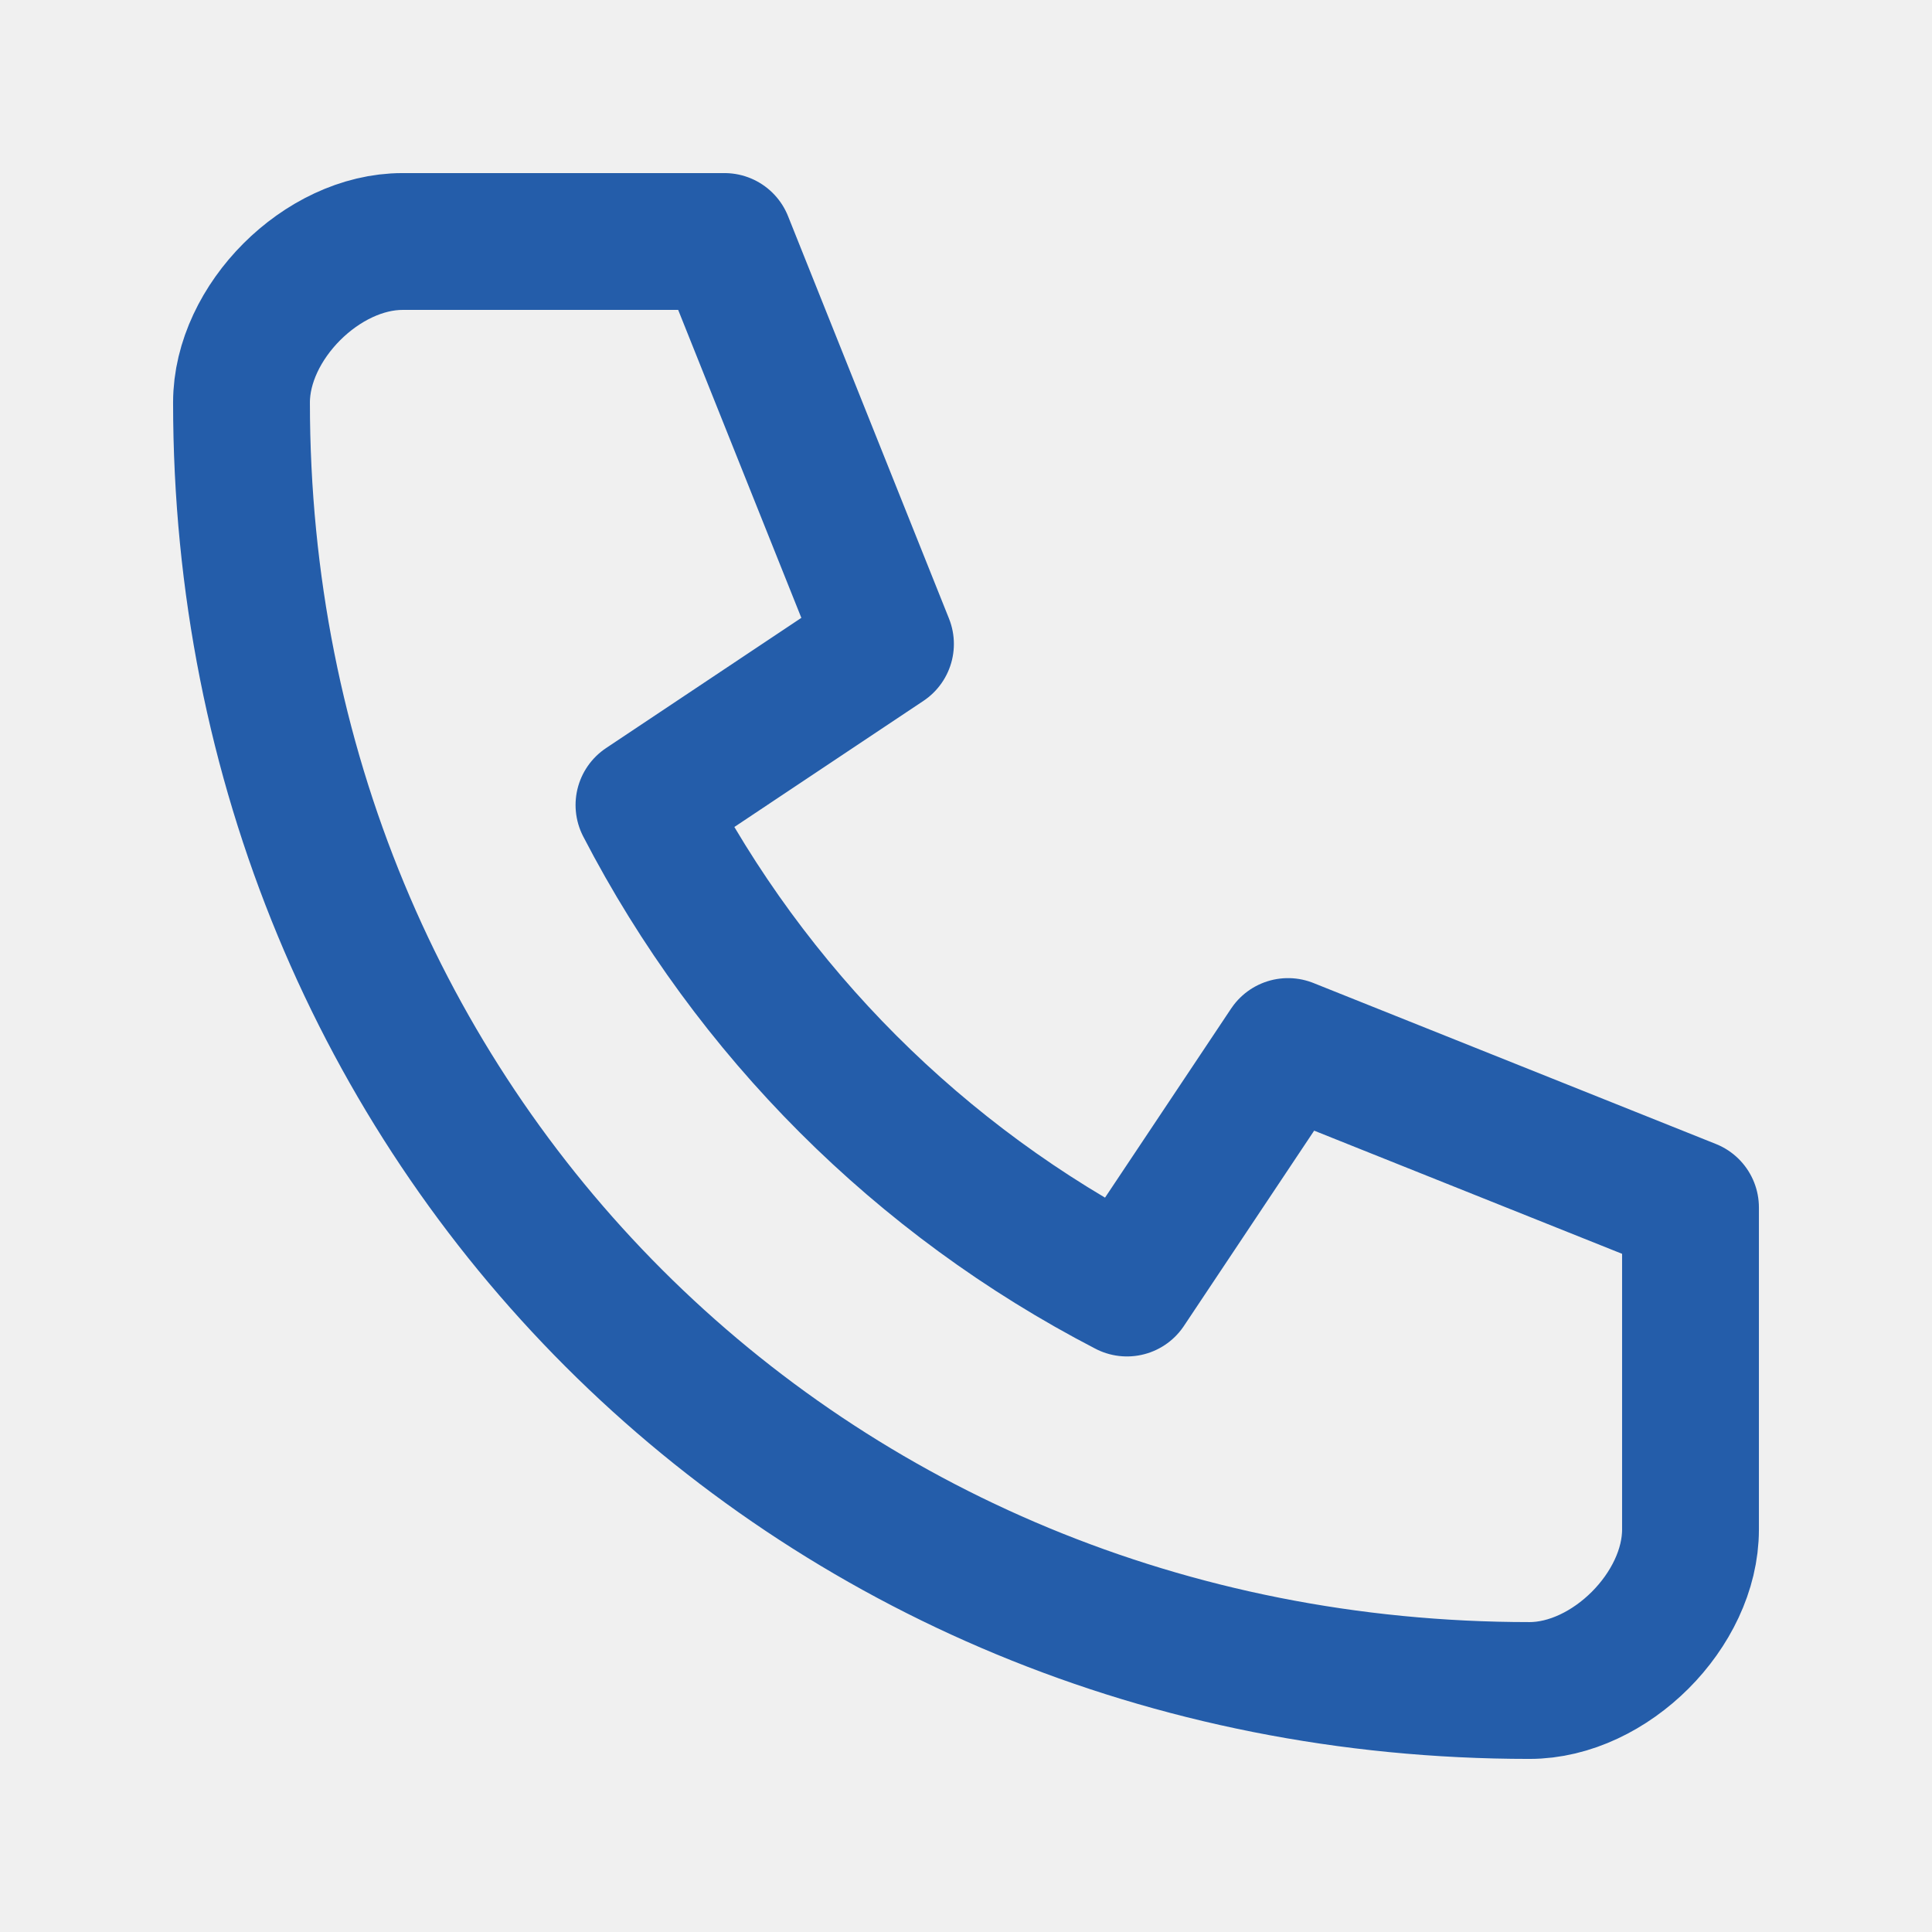
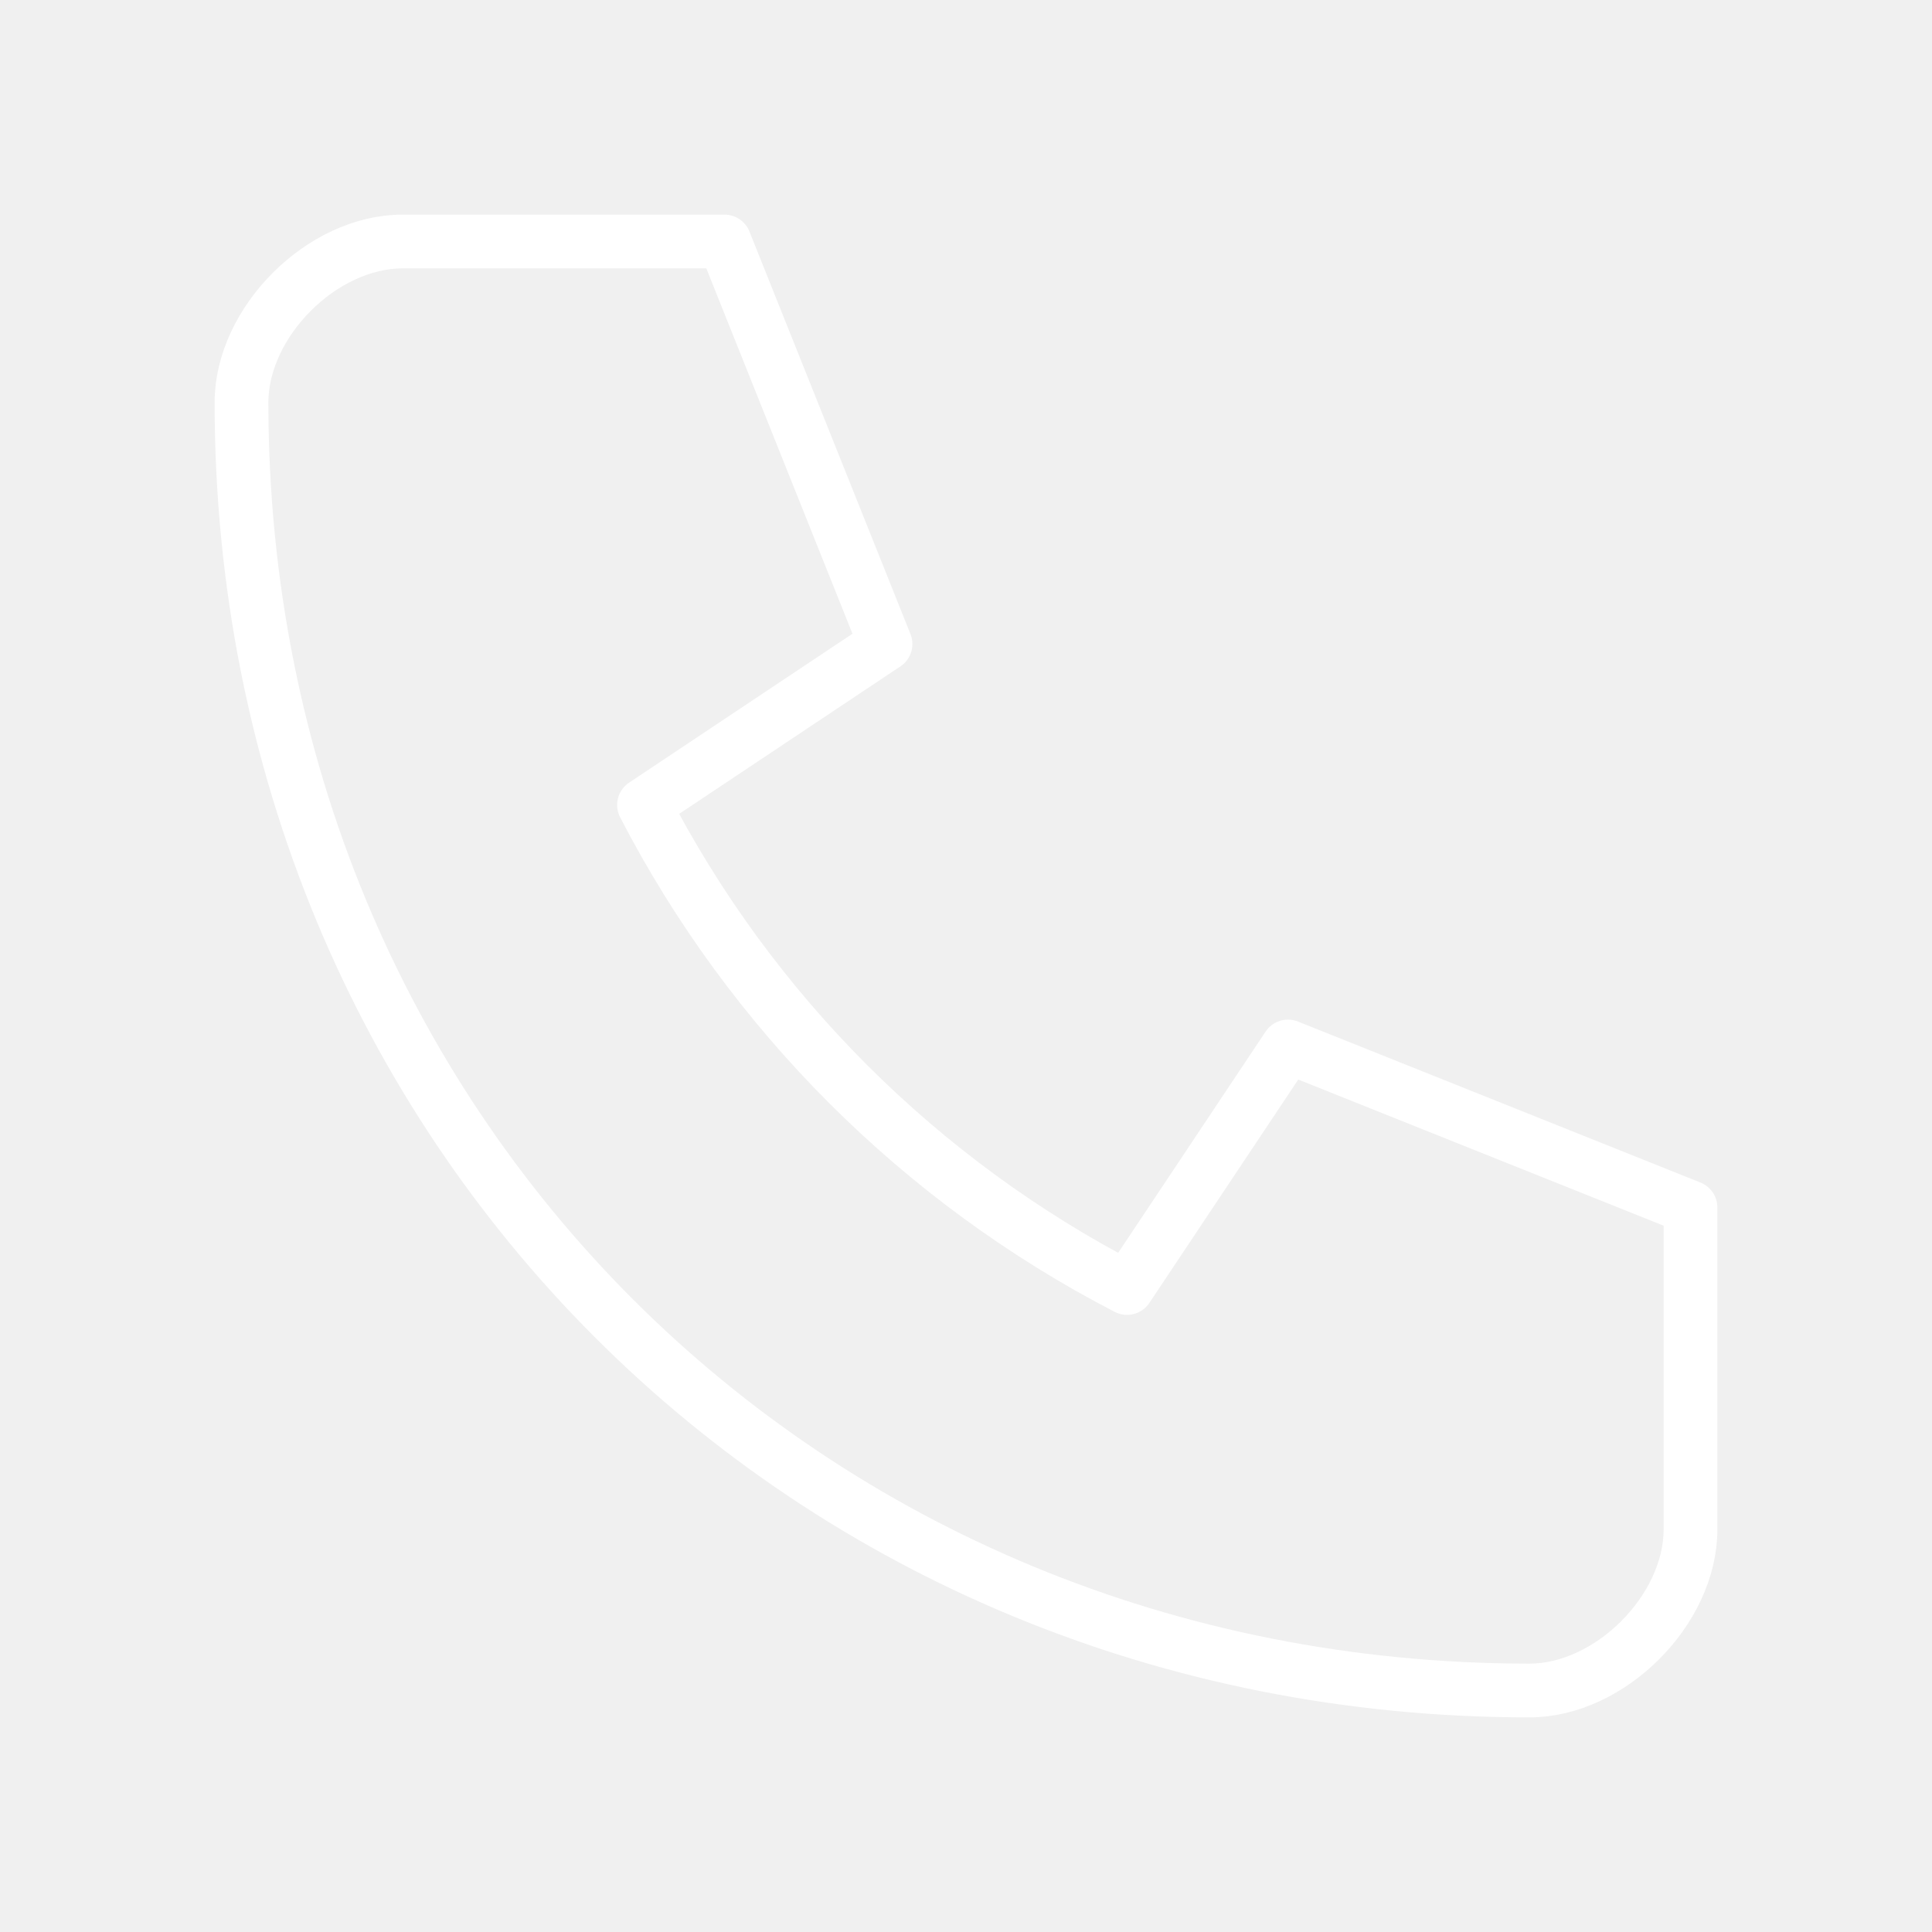
- <svg xmlns="http://www.w3.org/2000/svg" preserveAspectRatio="none" overflow="visible" style="display: block;" width="22" height="22" viewBox="0 0 22 22" fill="none">
+ <svg xmlns="http://www.w3.org/2000/svg" preserveAspectRatio="none" overflow="visible" style="display: block;" width="56" height="56" viewBox="0 0 56 56" fill="none">
  <g id="ÐÐºÐ¾Ð½ÐºÐ°">
-     <path id="Vector" d="M4.583 2.75H8.25L10.083 7.333L7.333 9.167C8.554 11.525 10.475 13.446 12.833 14.667L14.667 11.917L19.25 13.75V17.417C19.25 18.333 18.333 19.25 17.417 19.25C9.167 19.25 2.75 12.833 2.75 4.583C2.75 3.667 3.667 2.75 4.583 2.75Z" stroke-width="1.558" stroke-linecap="round" stroke-linejoin="round" stroke="#245DAA" />
+     <path id="Vector" d="M11.667 7H21L25.667 18.667L18.667 23.333C21.773 29.336 26.664 34.227 32.667 37.333L37.333 30.333L49 35V44.333C49 46.667 46.667 49 44.333 49C23.333 49 7 32.667 7 11.667C7 9.333 9.333 7 11.667 7Z" stroke-width="1.558" stroke-linecap="round" stroke-linejoin="round" stroke="white" />
  </g>
</svg>
